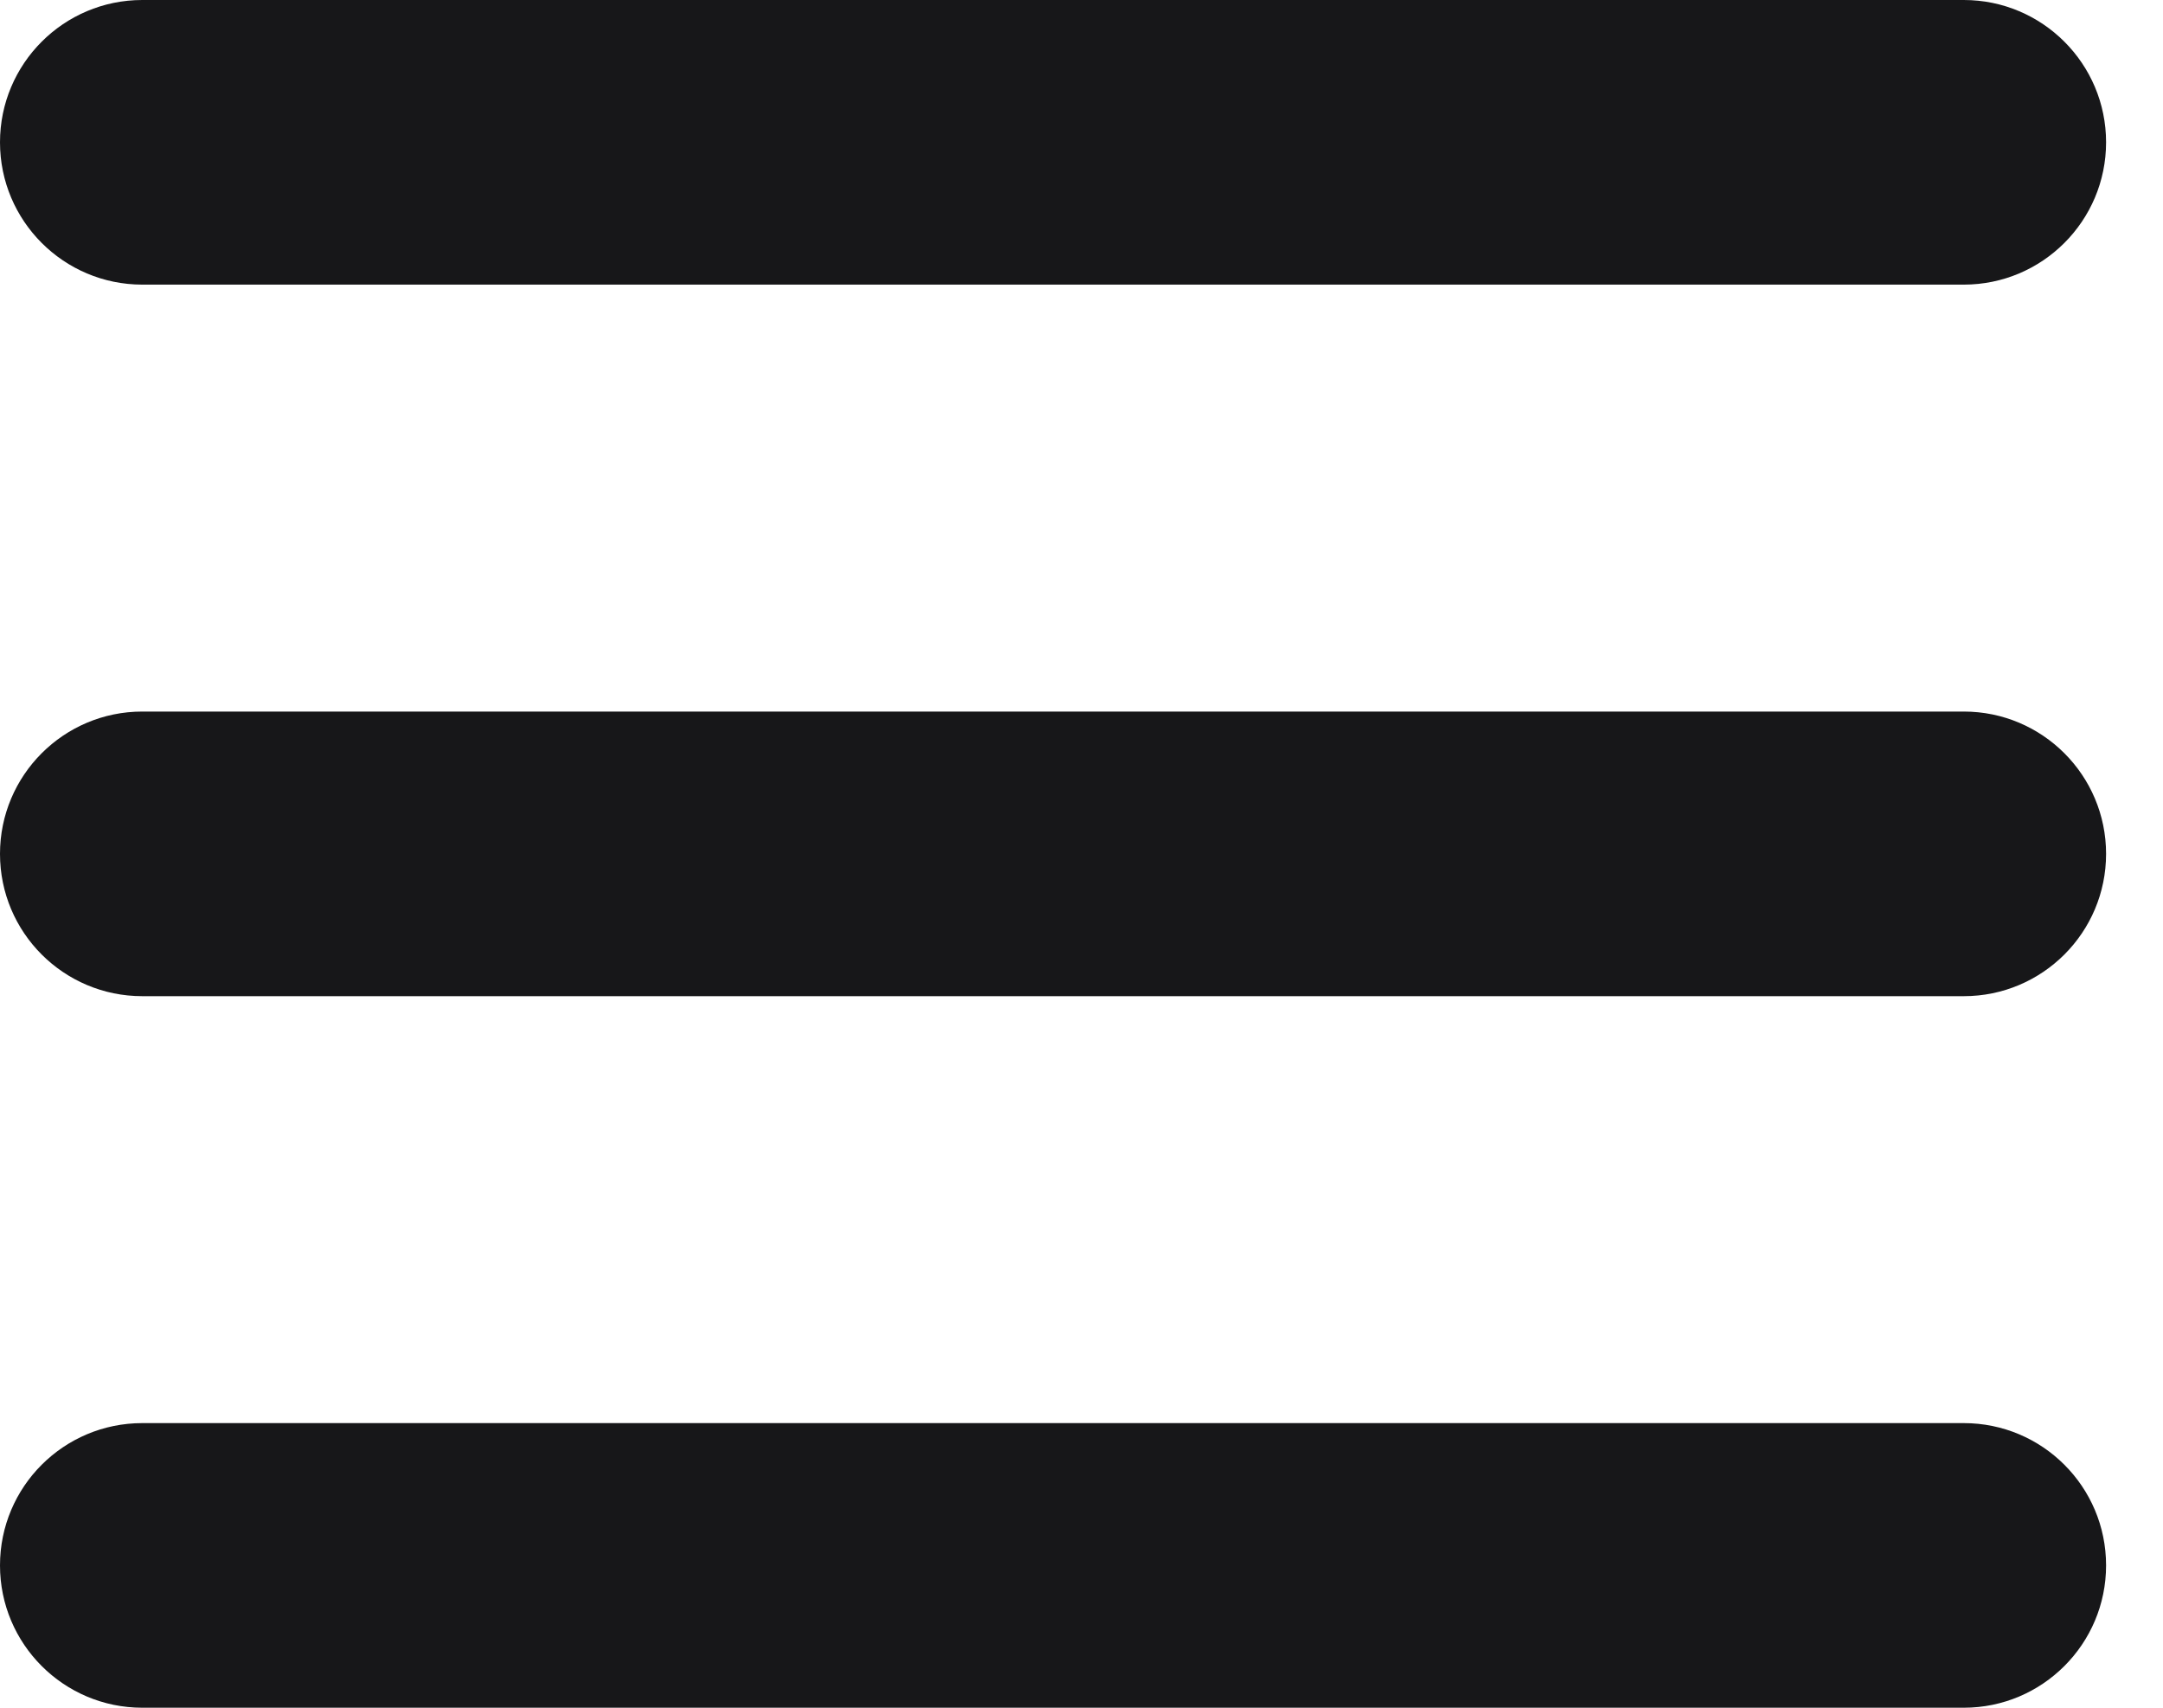
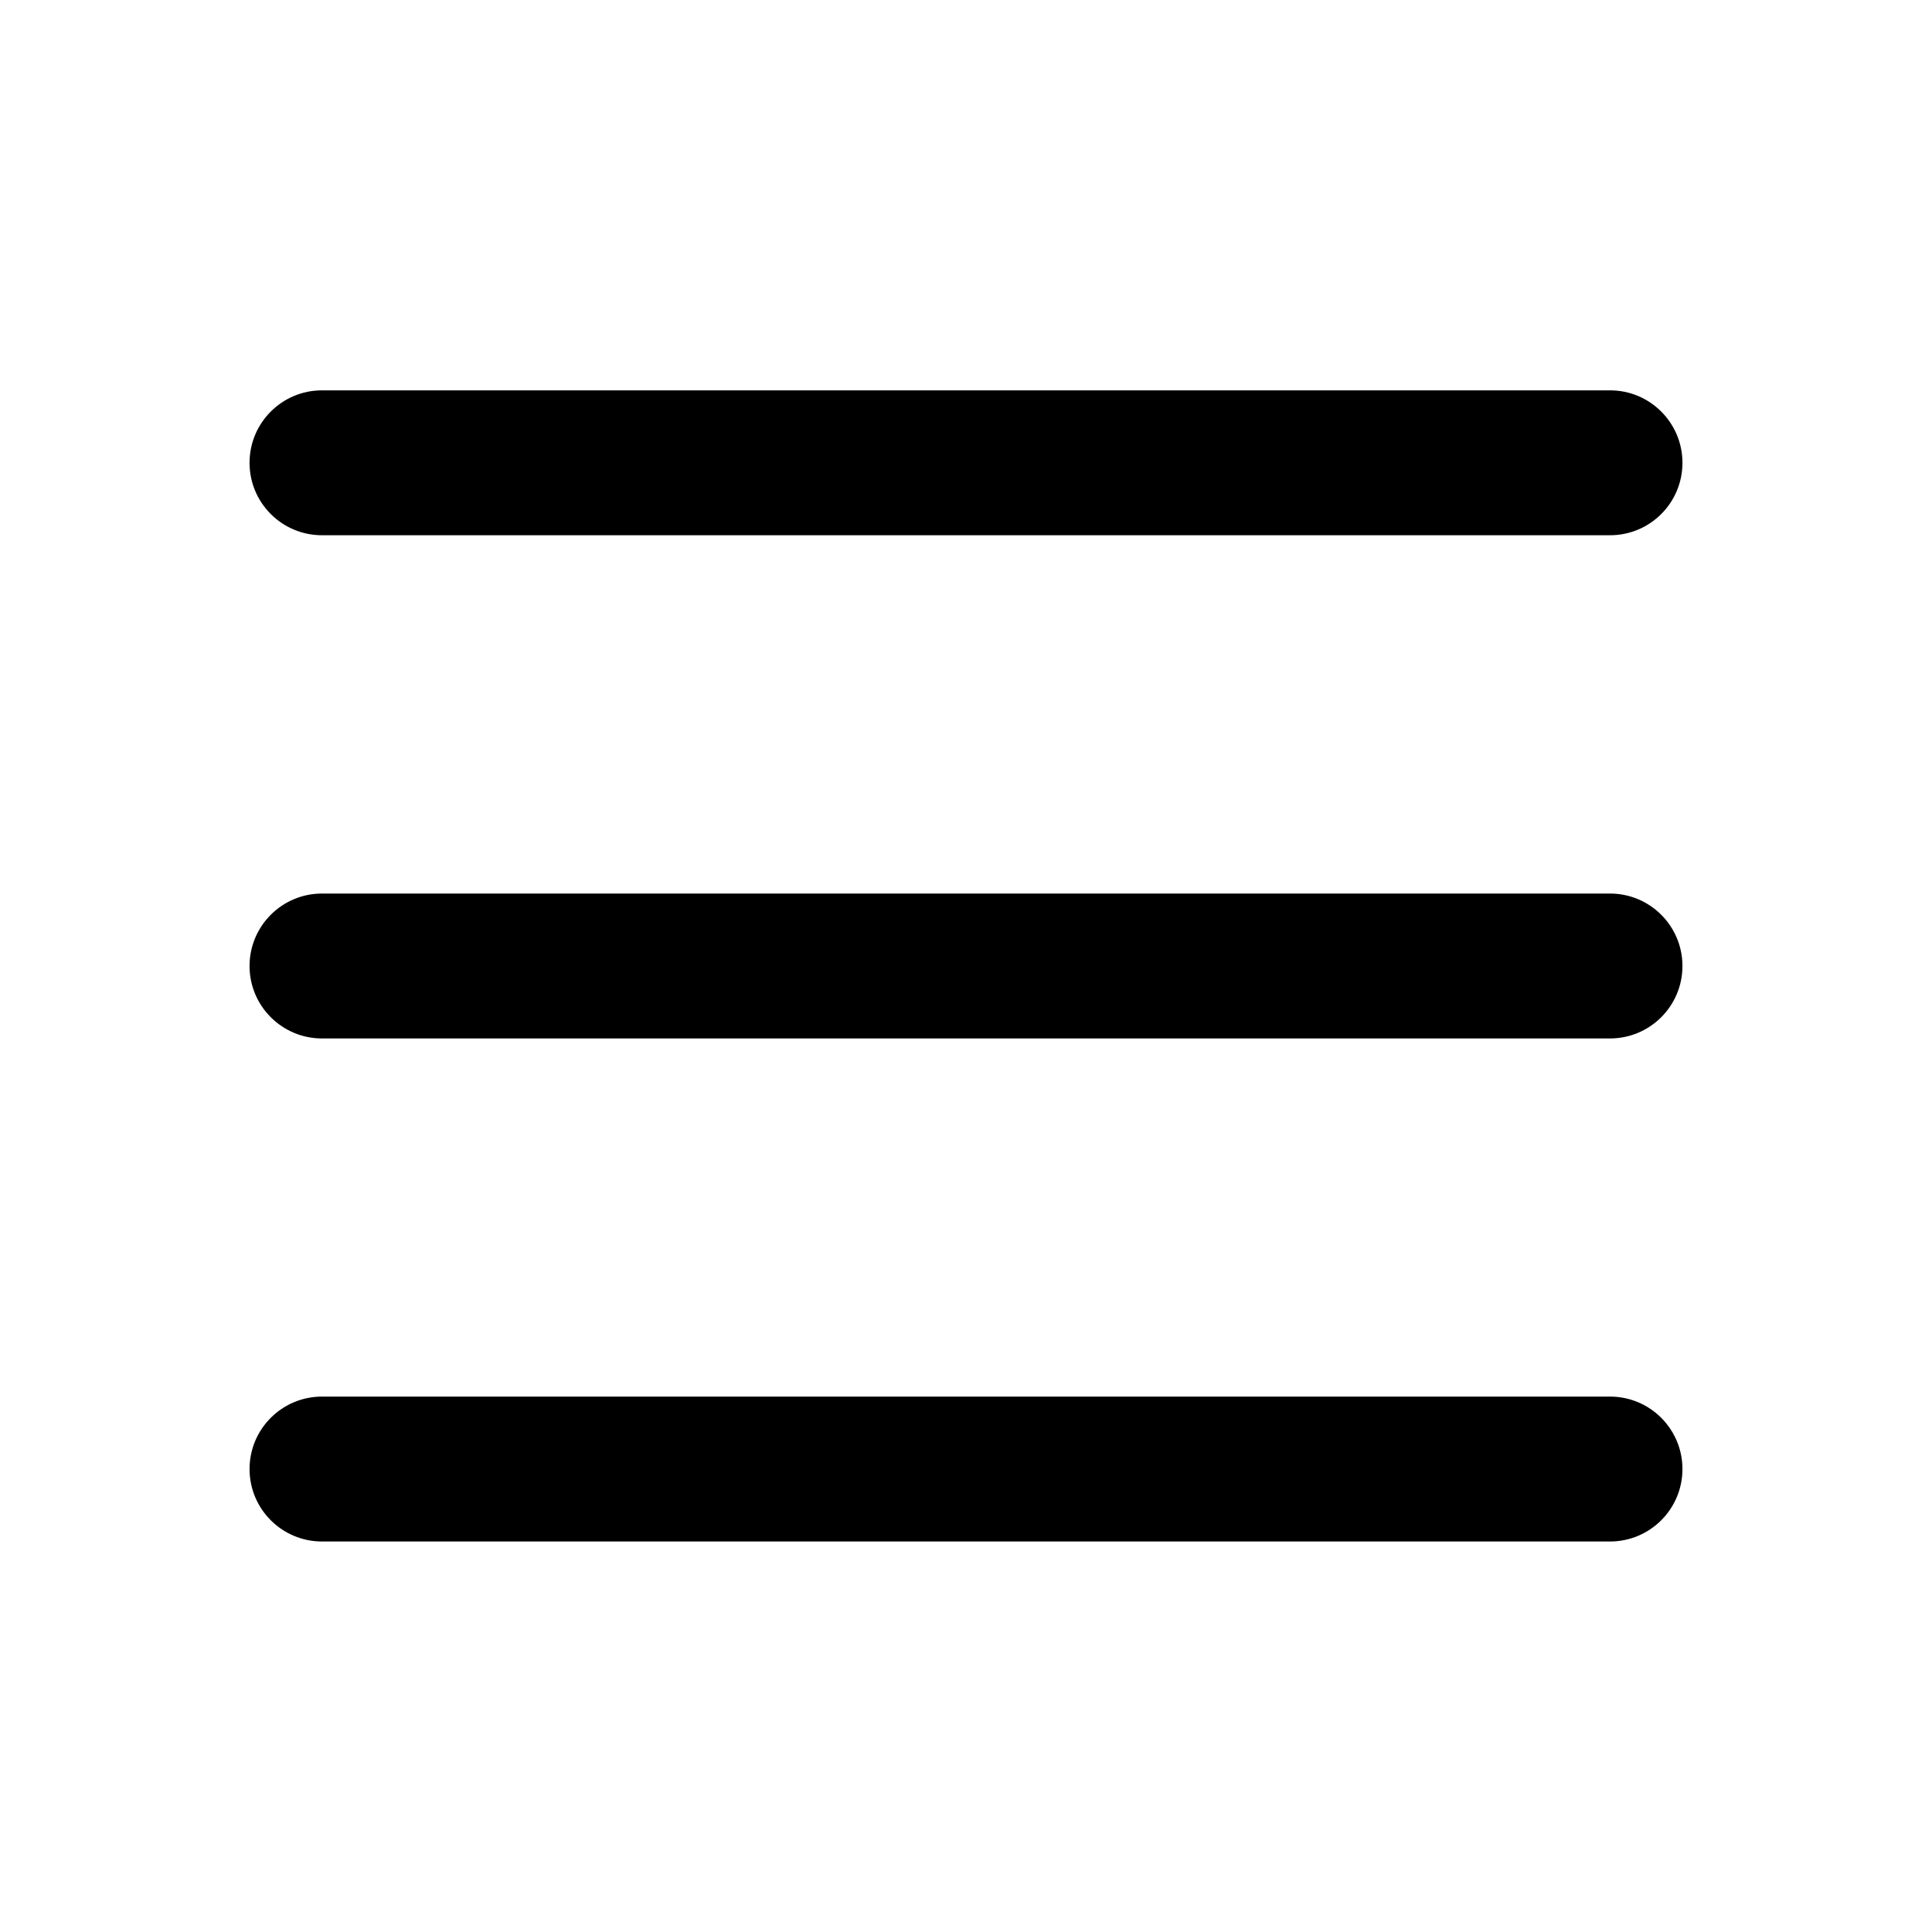
- <svg xmlns="http://www.w3.org/2000/svg" width="19" height="15" viewBox="0 0 19 15" fill="none">
-   <path d="M1.25 0C0.56 0 0 0.56 0 1.25C0 1.94 0.56 2.5 1.25 2.5H17.25C17.94 2.5 18.5 1.94 18.5 1.25C18.5 0.56 17.94 0 17.25 0H1.25Z" fill="#171719" />
-   <path d="M1.22785e-05 7.5C1.22785e-05 6.81 0.56 6.25 1.25 6.25H17.25C17.94 6.25 18.5 6.81 18.5 7.5C18.5 8.191 17.94 8.75 17.25 8.75H1.25C0.56 8.75 1.22785e-05 8.191 1.22785e-05 7.5Z" fill="#171719" />
-   <path d="M9.17908e-06 13.75C9.17908e-06 13.059 0.56 12.5 1.25 12.5H17.25C17.94 12.5 18.5 13.059 18.5 13.75C18.5 14.44 17.94 15 17.25 15H1.25C0.56 15 9.17908e-06 14.44 9.17908e-06 13.75Z" fill="#171719" />
+ <svg xmlns="http://www.w3.org/2000/svg" width="24" height="24" viewBox="0 0 24 24" fill="none">
+   <path d="M4 4.849C3.503 4.849 3.1 5.252 3.1 5.749C3.1 6.247 3.503 6.649 4 6.649H20C20.497 6.649 20.9 6.247 20.9 5.749C20.9 5.252 20.497 4.849 20 4.849H4Z" fill="currentColor" />
+   <path d="M3.1 12C3.1 11.503 3.503 11.1 4 11.1H20C20.497 11.1 20.9 11.503 20.9 12C20.9 12.497 20.497 12.9 20 12.9H4C3.503 12.9 3.1 12.497 3.1 12Z" fill="currentColor" />
+   <path d="M3.1 18.249C3.1 17.752 3.503 17.349 4 17.349H20C20.497 17.349 20.9 17.752 20.9 18.249C20.9 18.746 20.497 19.149 20 19.149H4C3.503 19.149 3.1 18.746 3.1 18.249Z" fill="currentColor" />
</svg>
